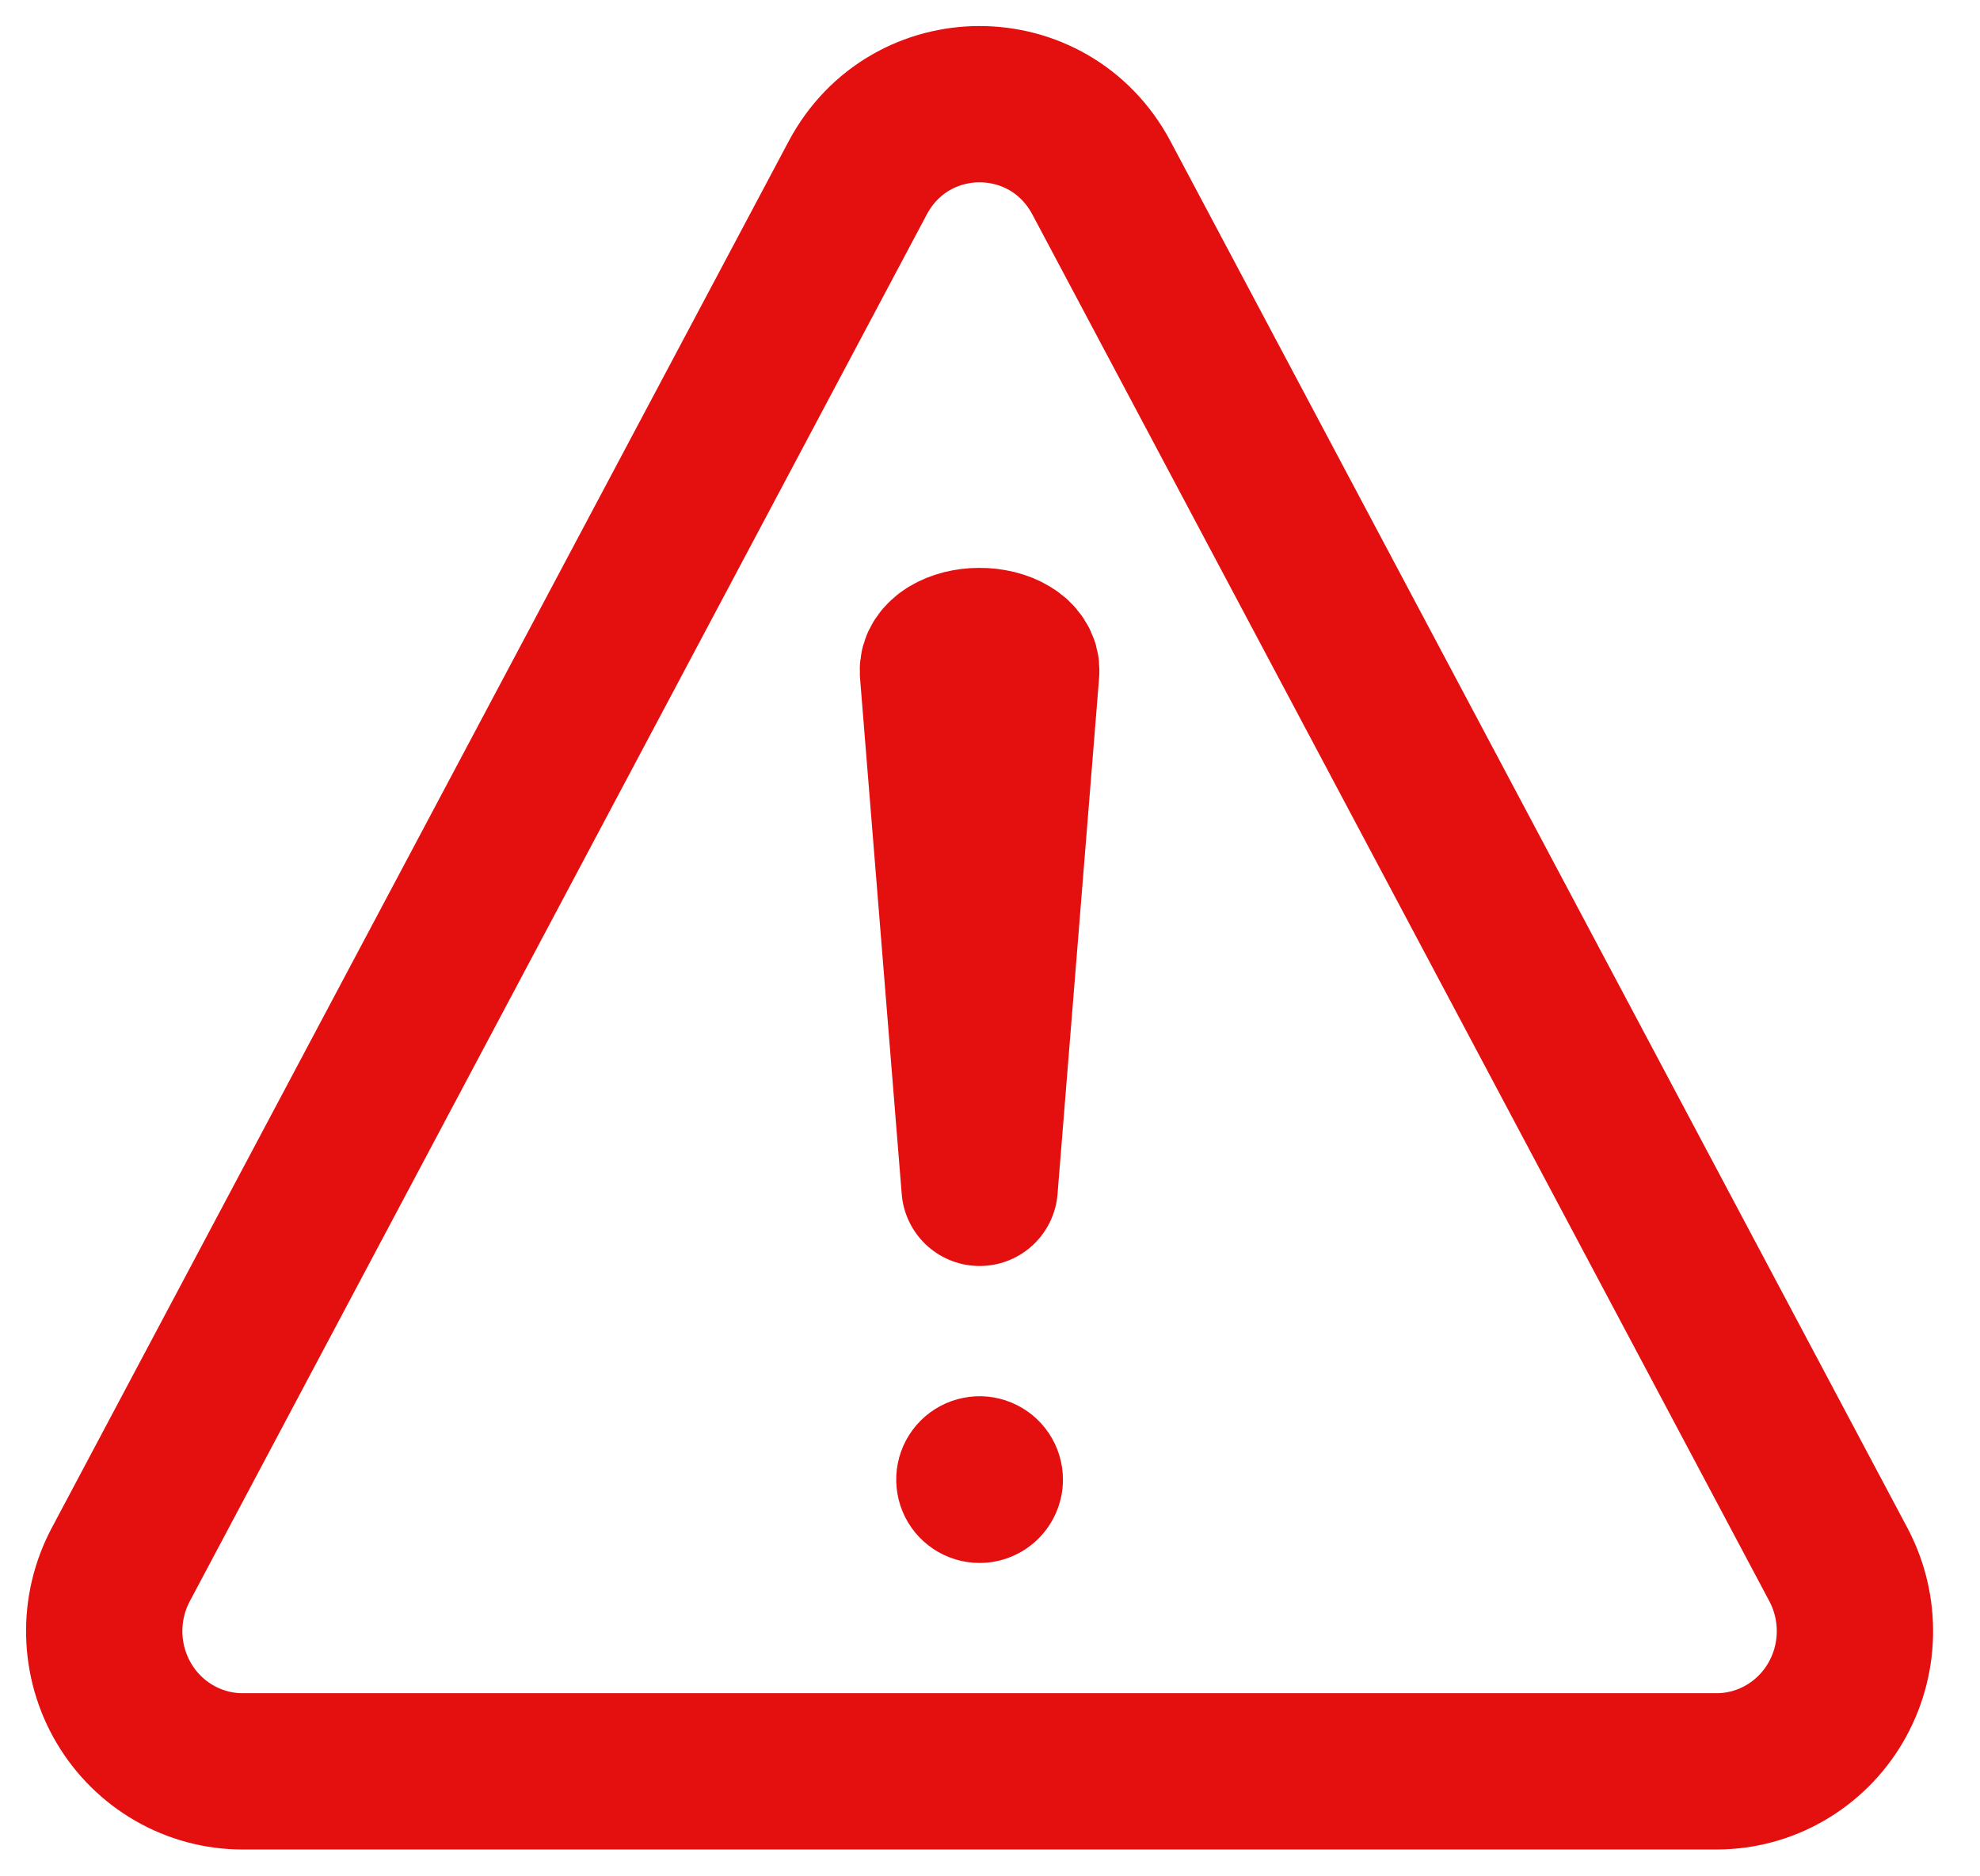
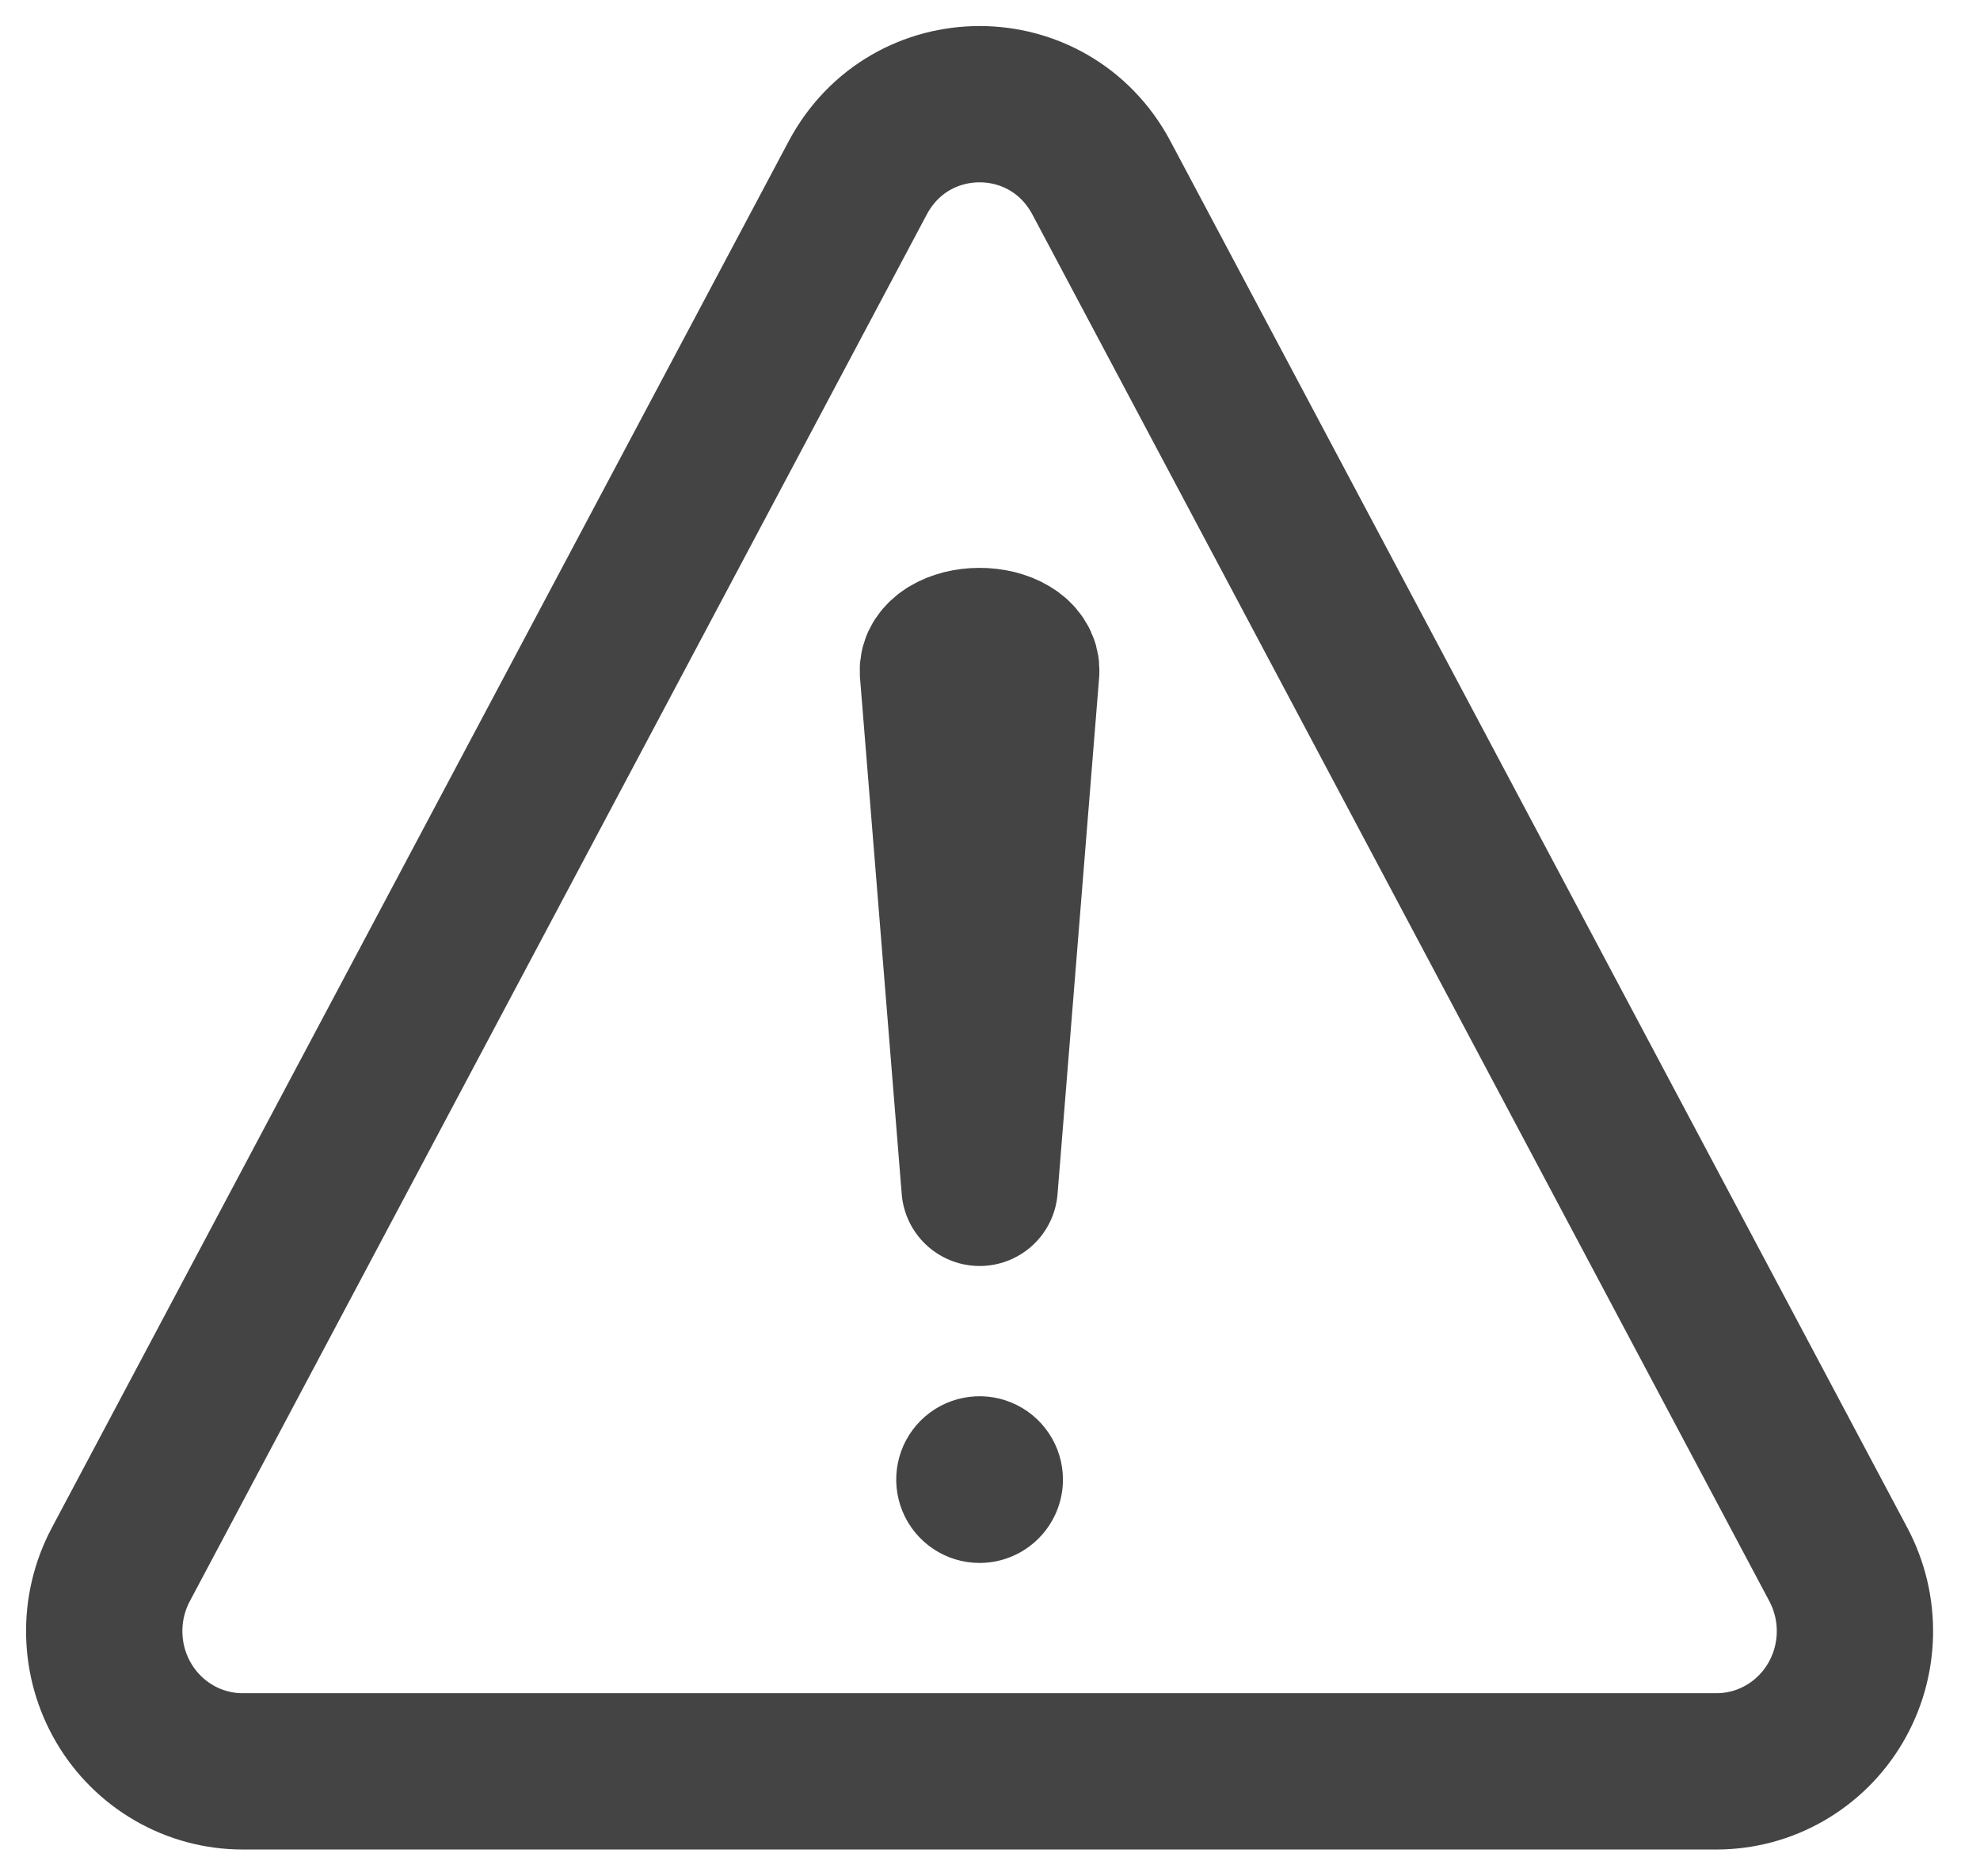
<svg xmlns="http://www.w3.org/2000/svg" width="38" height="36" viewBox="0 0 38 36" fill="none">
-   <path d="M4.655 34H32.945C33.404 34 33.856 33.879 34.255 33.649C34.655 33.419 34.989 33.088 35.224 32.689C35.46 32.289 35.589 31.834 35.599 31.369C35.61 30.903 35.5 30.443 35.283 30.033L21.139 3.415C20.135 1.528 17.465 1.528 16.461 3.415L2.317 30.033C2.1 30.443 1.99 30.903 2.001 31.369C2.011 31.834 2.14 32.289 2.376 32.689C2.611 33.088 2.945 33.419 3.345 33.649C3.744 33.879 4.196 34 4.655 34V34Z" stroke="#E40F0F" stroke-width="3" stroke-linecap="round" stroke-linejoin="round" />
-   <path d="M18 12.883L18.801 22.8L19.599 12.888C19.604 12.824 19.587 12.761 19.548 12.702C19.51 12.642 19.451 12.588 19.376 12.543C19.3 12.497 19.209 12.461 19.109 12.436C19.009 12.412 18.901 12.399 18.792 12.4V12.4C18.685 12.4 18.58 12.414 18.482 12.438C18.384 12.463 18.295 12.499 18.221 12.544C18.148 12.589 18.09 12.643 18.052 12.701C18.014 12.759 17.997 12.821 18 12.883V12.883Z" stroke="#E40F0F" stroke-width="3" stroke-linecap="round" stroke-linejoin="round" />
-   <path d="M18.8 30C18.483 30 18.174 29.906 17.911 29.73C17.648 29.554 17.443 29.305 17.322 29.012C17.201 28.72 17.169 28.398 17.231 28.088C17.292 27.777 17.445 27.492 17.669 27.268C17.892 27.045 18.177 26.892 18.488 26.831C18.798 26.769 19.12 26.8 19.412 26.922C19.705 27.043 19.954 27.248 20.13 27.511C20.306 27.774 20.4 28.083 20.4 28.4C20.4 28.824 20.231 29.231 19.931 29.531C19.631 29.831 19.224 30 18.8 30Z" fill="#E40F0F" />
+   <path d="M4.655 34H32.945C33.404 34 33.856 33.879 34.255 33.649C34.655 33.419 34.989 33.088 35.224 32.689C35.46 32.289 35.589 31.834 35.599 31.369C35.61 30.903 35.5 30.443 35.283 30.033L21.139 3.415C20.135 1.528 17.465 1.528 16.461 3.415L2.317 30.033C2.1 30.443 1.99 30.903 2.001 31.369C2.011 31.834 2.14 32.289 2.376 32.689C2.611 33.088 2.945 33.419 3.345 33.649C3.744 33.879 4.196 34 4.655 34V34Z" stroke="#444" stroke-width="3" stroke-linecap="round" stroke-linejoin="round" />
+   <path d="M18 12.883L18.801 22.8L19.599 12.888C19.604 12.824 19.587 12.761 19.548 12.702C19.51 12.642 19.451 12.588 19.376 12.543C19.3 12.497 19.209 12.461 19.109 12.436C19.009 12.412 18.901 12.399 18.792 12.4V12.4C18.685 12.4 18.58 12.414 18.482 12.438C18.384 12.463 18.295 12.499 18.221 12.544C18.148 12.589 18.09 12.643 18.052 12.701C18.014 12.759 17.997 12.821 18 12.883V12.883Z" stroke="#444" stroke-width="3" stroke-linecap="round" stroke-linejoin="round" />
+   <path d="M18.8 30C18.483 30 18.174 29.906 17.911 29.73C17.648 29.554 17.443 29.305 17.322 29.012C17.201 28.72 17.169 28.398 17.231 28.088C17.292 27.777 17.445 27.492 17.669 27.268C17.892 27.045 18.177 26.892 18.488 26.831C18.798 26.769 19.12 26.8 19.412 26.922C19.705 27.043 19.954 27.248 20.13 27.511C20.306 27.774 20.4 28.083 20.4 28.4C20.4 28.824 20.231 29.231 19.931 29.531C19.631 29.831 19.224 30 18.8 30Z" fill="#444" />
</svg>
